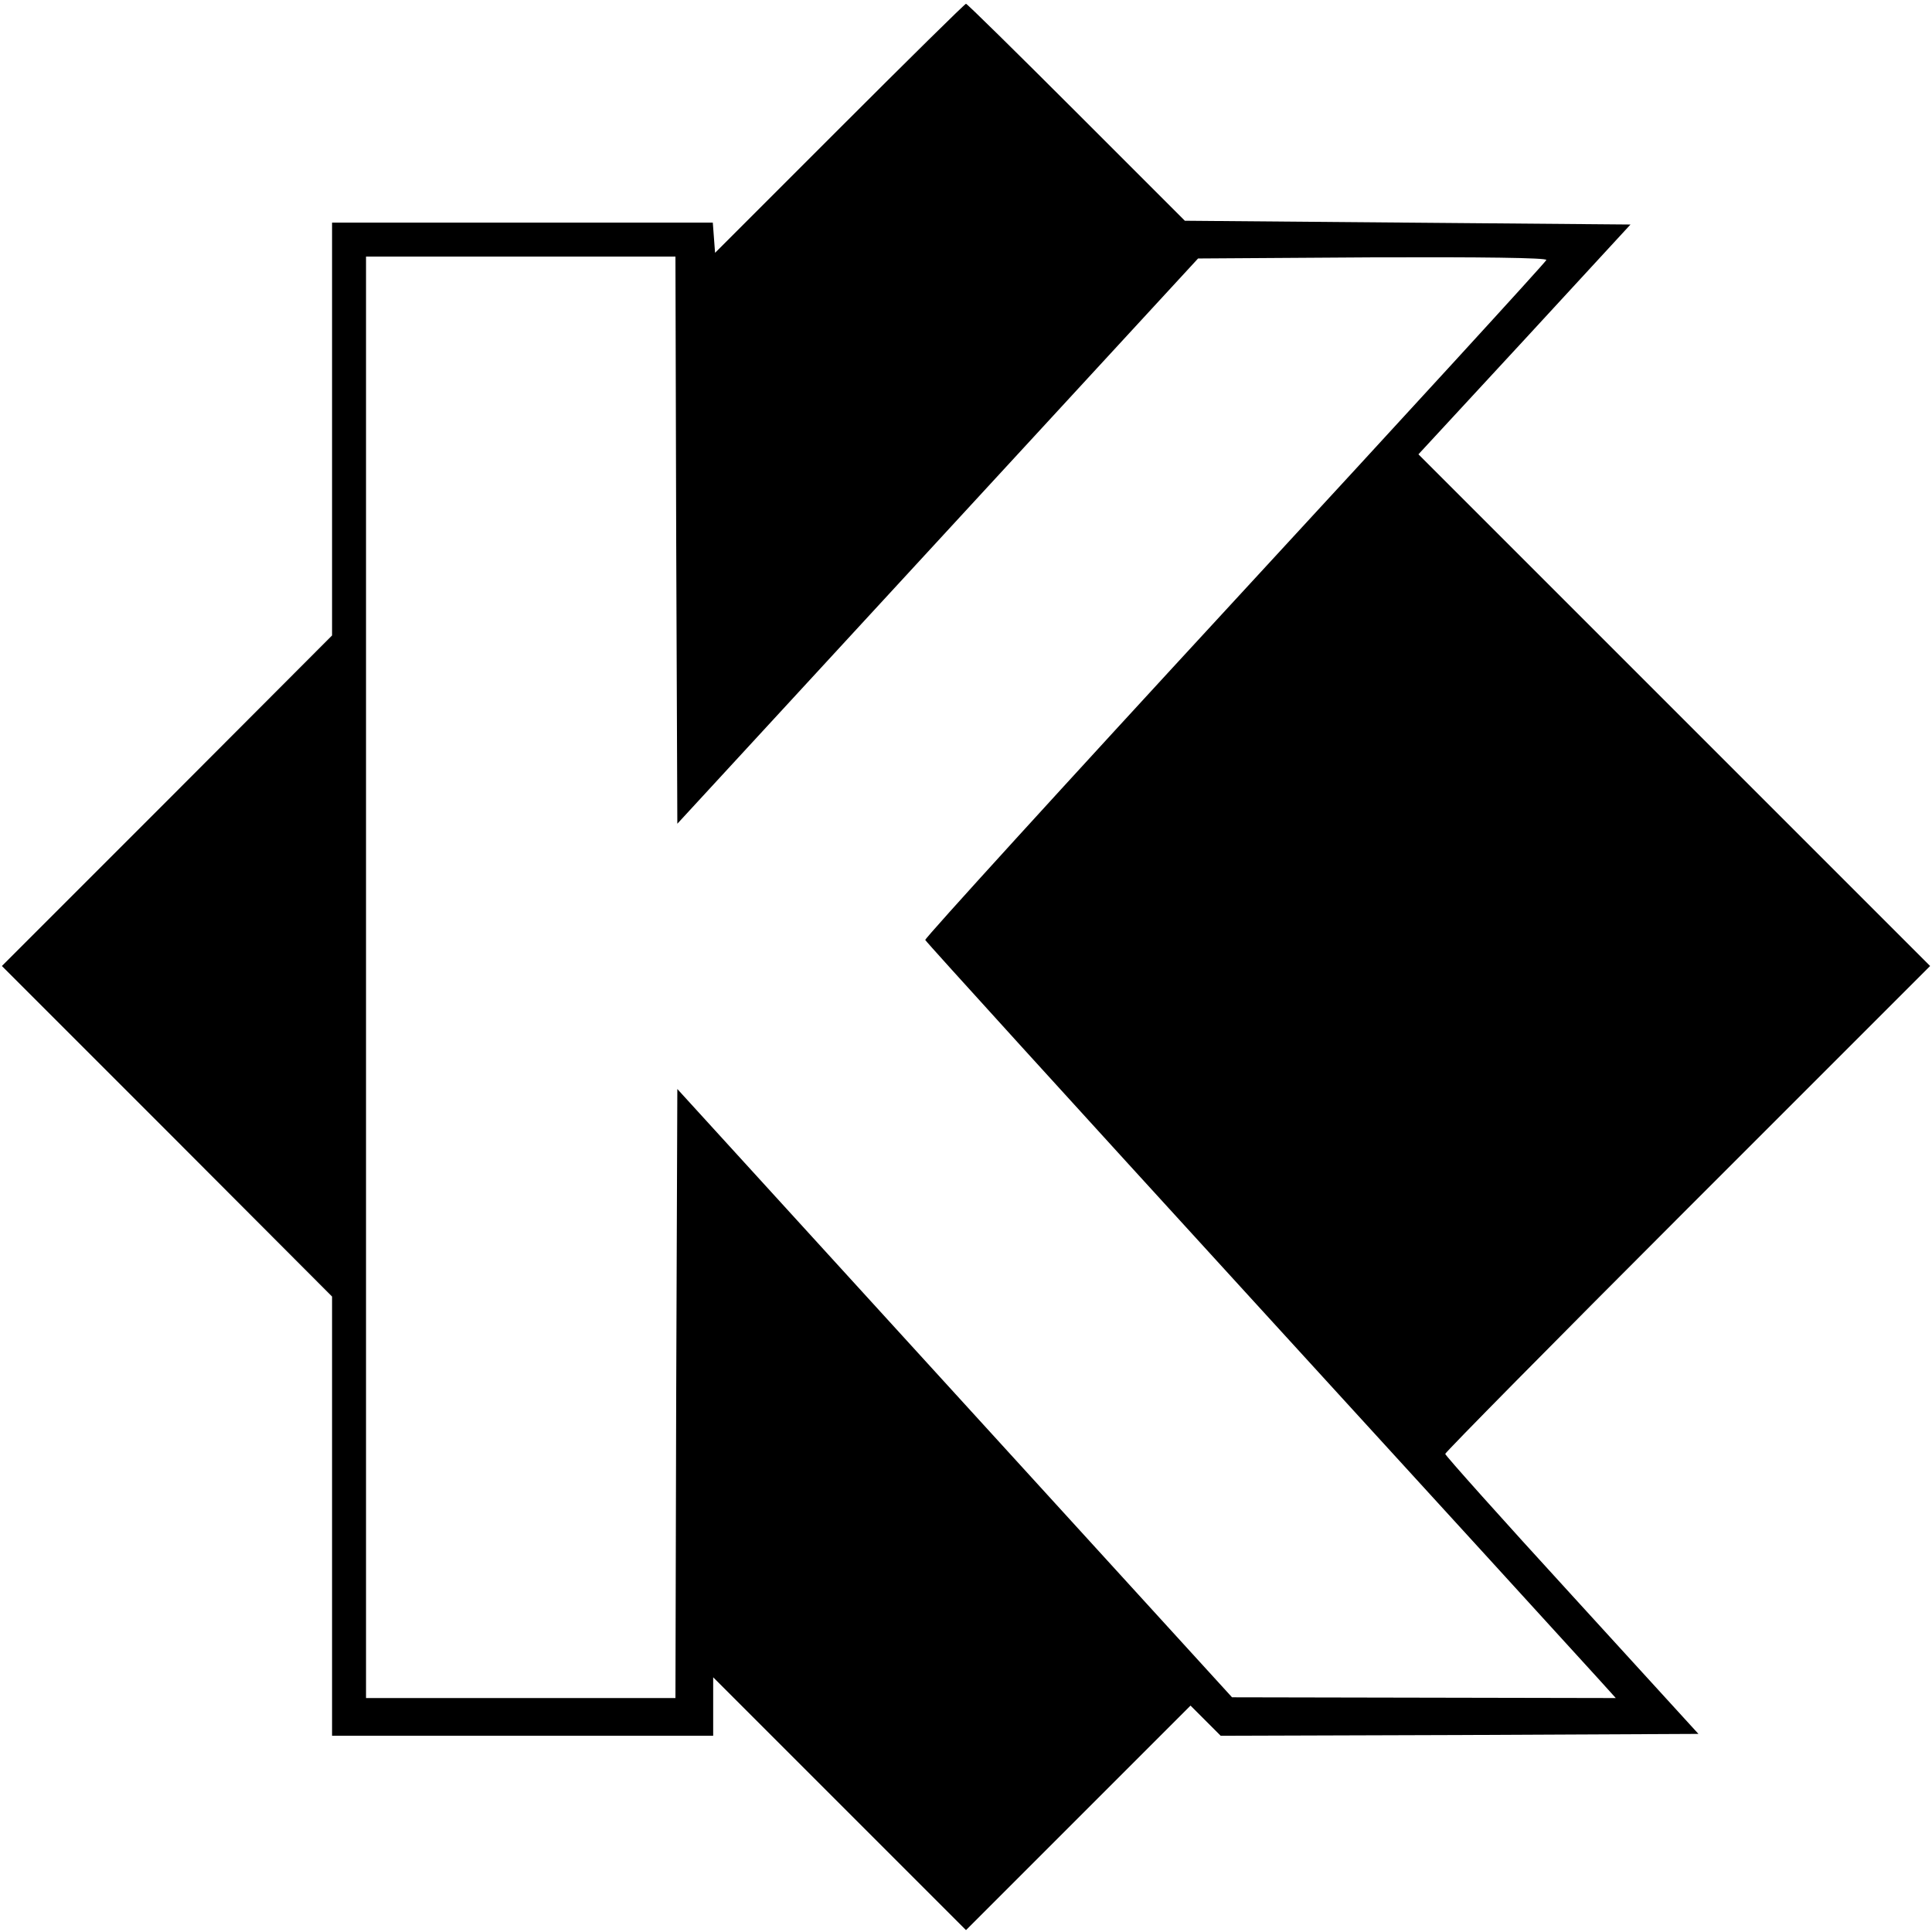
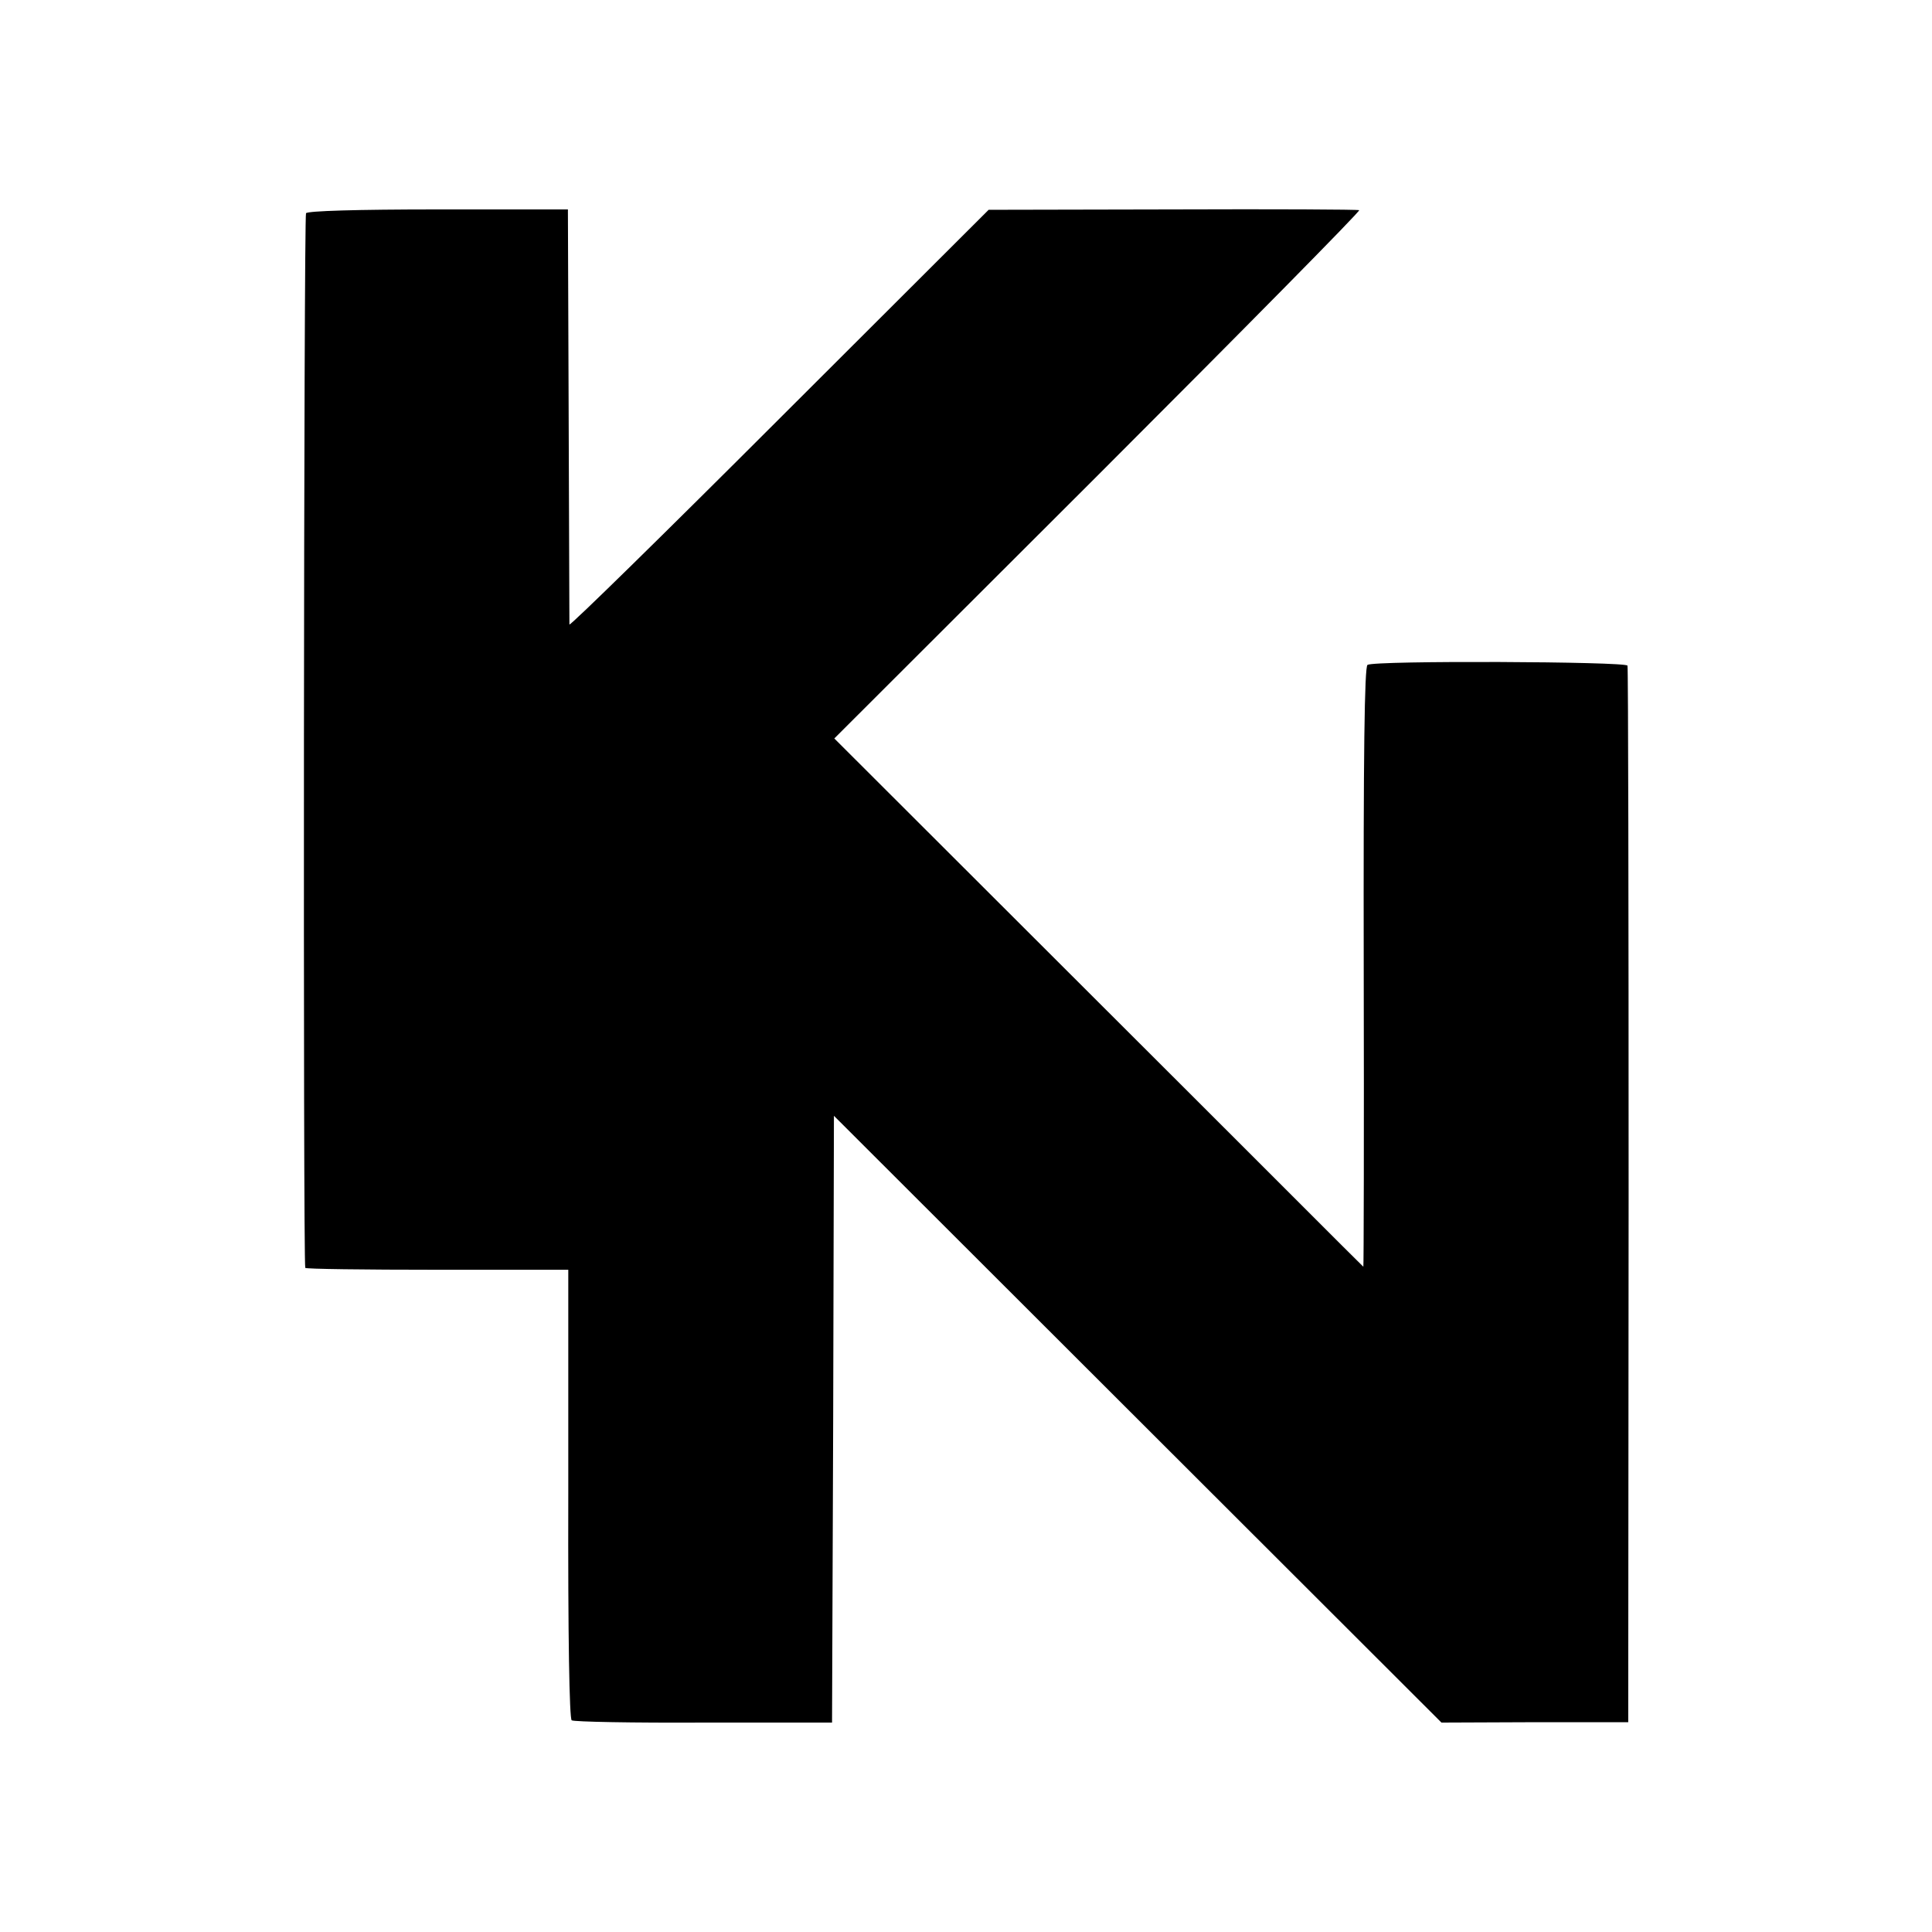
<svg xmlns="http://www.w3.org/2000/svg" version="1.0" width="512pt" height="512pt" viewBox="0 0 512 512" preserveAspectRatio="xMidYMid meet">
  <g transform="translate(0,512) scale(0.1,-0.1)" fill="#000000" stroke="none">
-     <path d="M2225 4780 l-330 -330 -3 40 -3 40 -505 0 -504 0 0 -547 0 -547 -437 -438 -438 -438 438 -438 437 -438 0 -582 0 -582 505 0 505 0 0 77 0 78 335 -335 335 -335 298 298 297 297 40 -40 40 -40 633 2 633 3 -335 367 c-185 202 -336 371 -336 375 0 4 289 297 642 650 l643 643 -678 678 -678 678 281 304 281 305 -590 5 -591 5 -288 288 c-158 158 -289 287 -292 287 -3 0 -154 -149 -335 -330z m-433 -1092 l3 -751 690 749 690 749 464 3 c283 1 461 -1 459 -7 -1 -5 -373 -411 -826 -902 -452 -490 -821 -895 -820 -900 2 -5 393 -435 869 -956 477 -522 888 -972 914 -1001 l47 -52 -509 1 -508 1 -735 806 -735 806 -3 -807 -2 -807 -410 0 -410 0 0 1910 0 1910 410 0 410 0 2 -752z" />
+     <path d="M811 4555 c-6 -8 -8 -2772 -2 -2795 0 -3 158 -5 349 -5 l348 0 0 -593 c-1 -385 3 -596 9 -601 6 -4 163 -7 350 -6 l340 0 3 804 2 804 805 -804 805 -804 248 1 247 0 1 1394 c0 767 -1 1400 -3 1406 -4 11 -670 14 -689 2 -8 -5 -11 -237 -10 -802 1 -437 0 -794 -1 -793 -2 1 -317 317 -702 701 l-700 699 699 698 c384 384 696 700 692 702 -4 2 -226 3 -495 2 l-487 -1 -555 -554 c-305 -305 -555 -550 -556 -545 0 6 -1 255 -2 555 l-2 545 -343 0 c-218 0 -346 -4 -351 -10z" />
  </g>
</svg>
